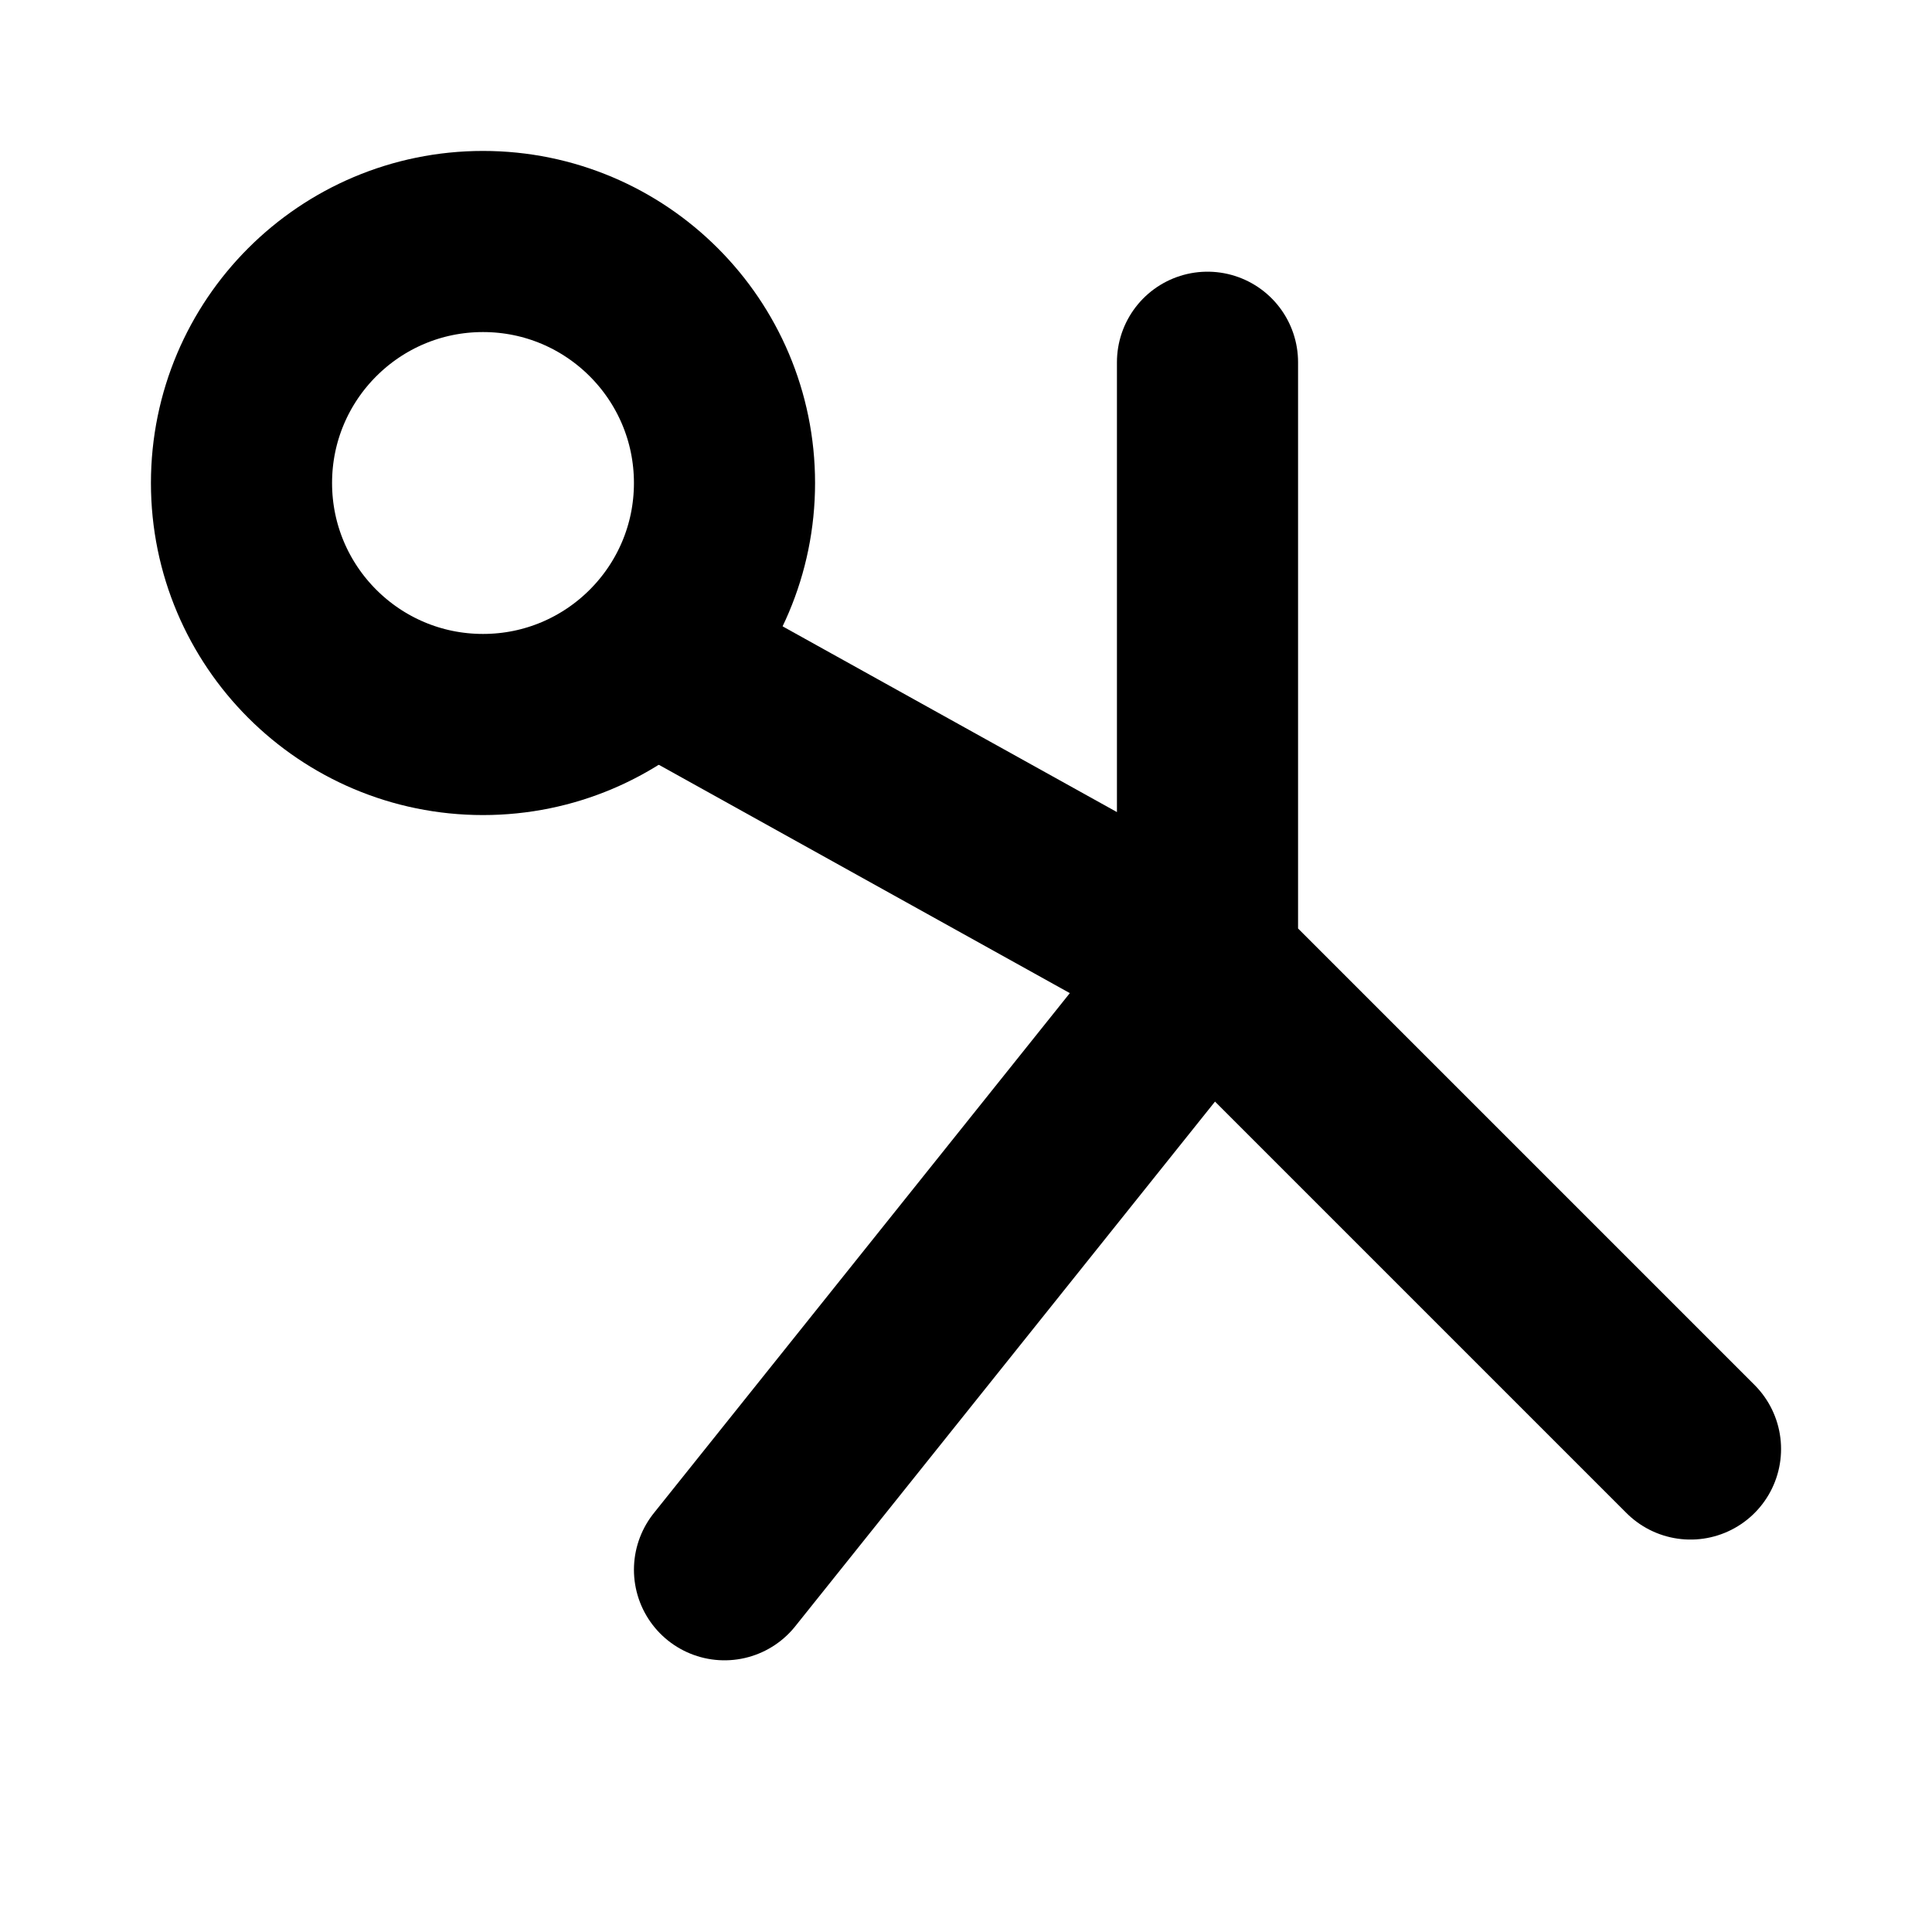
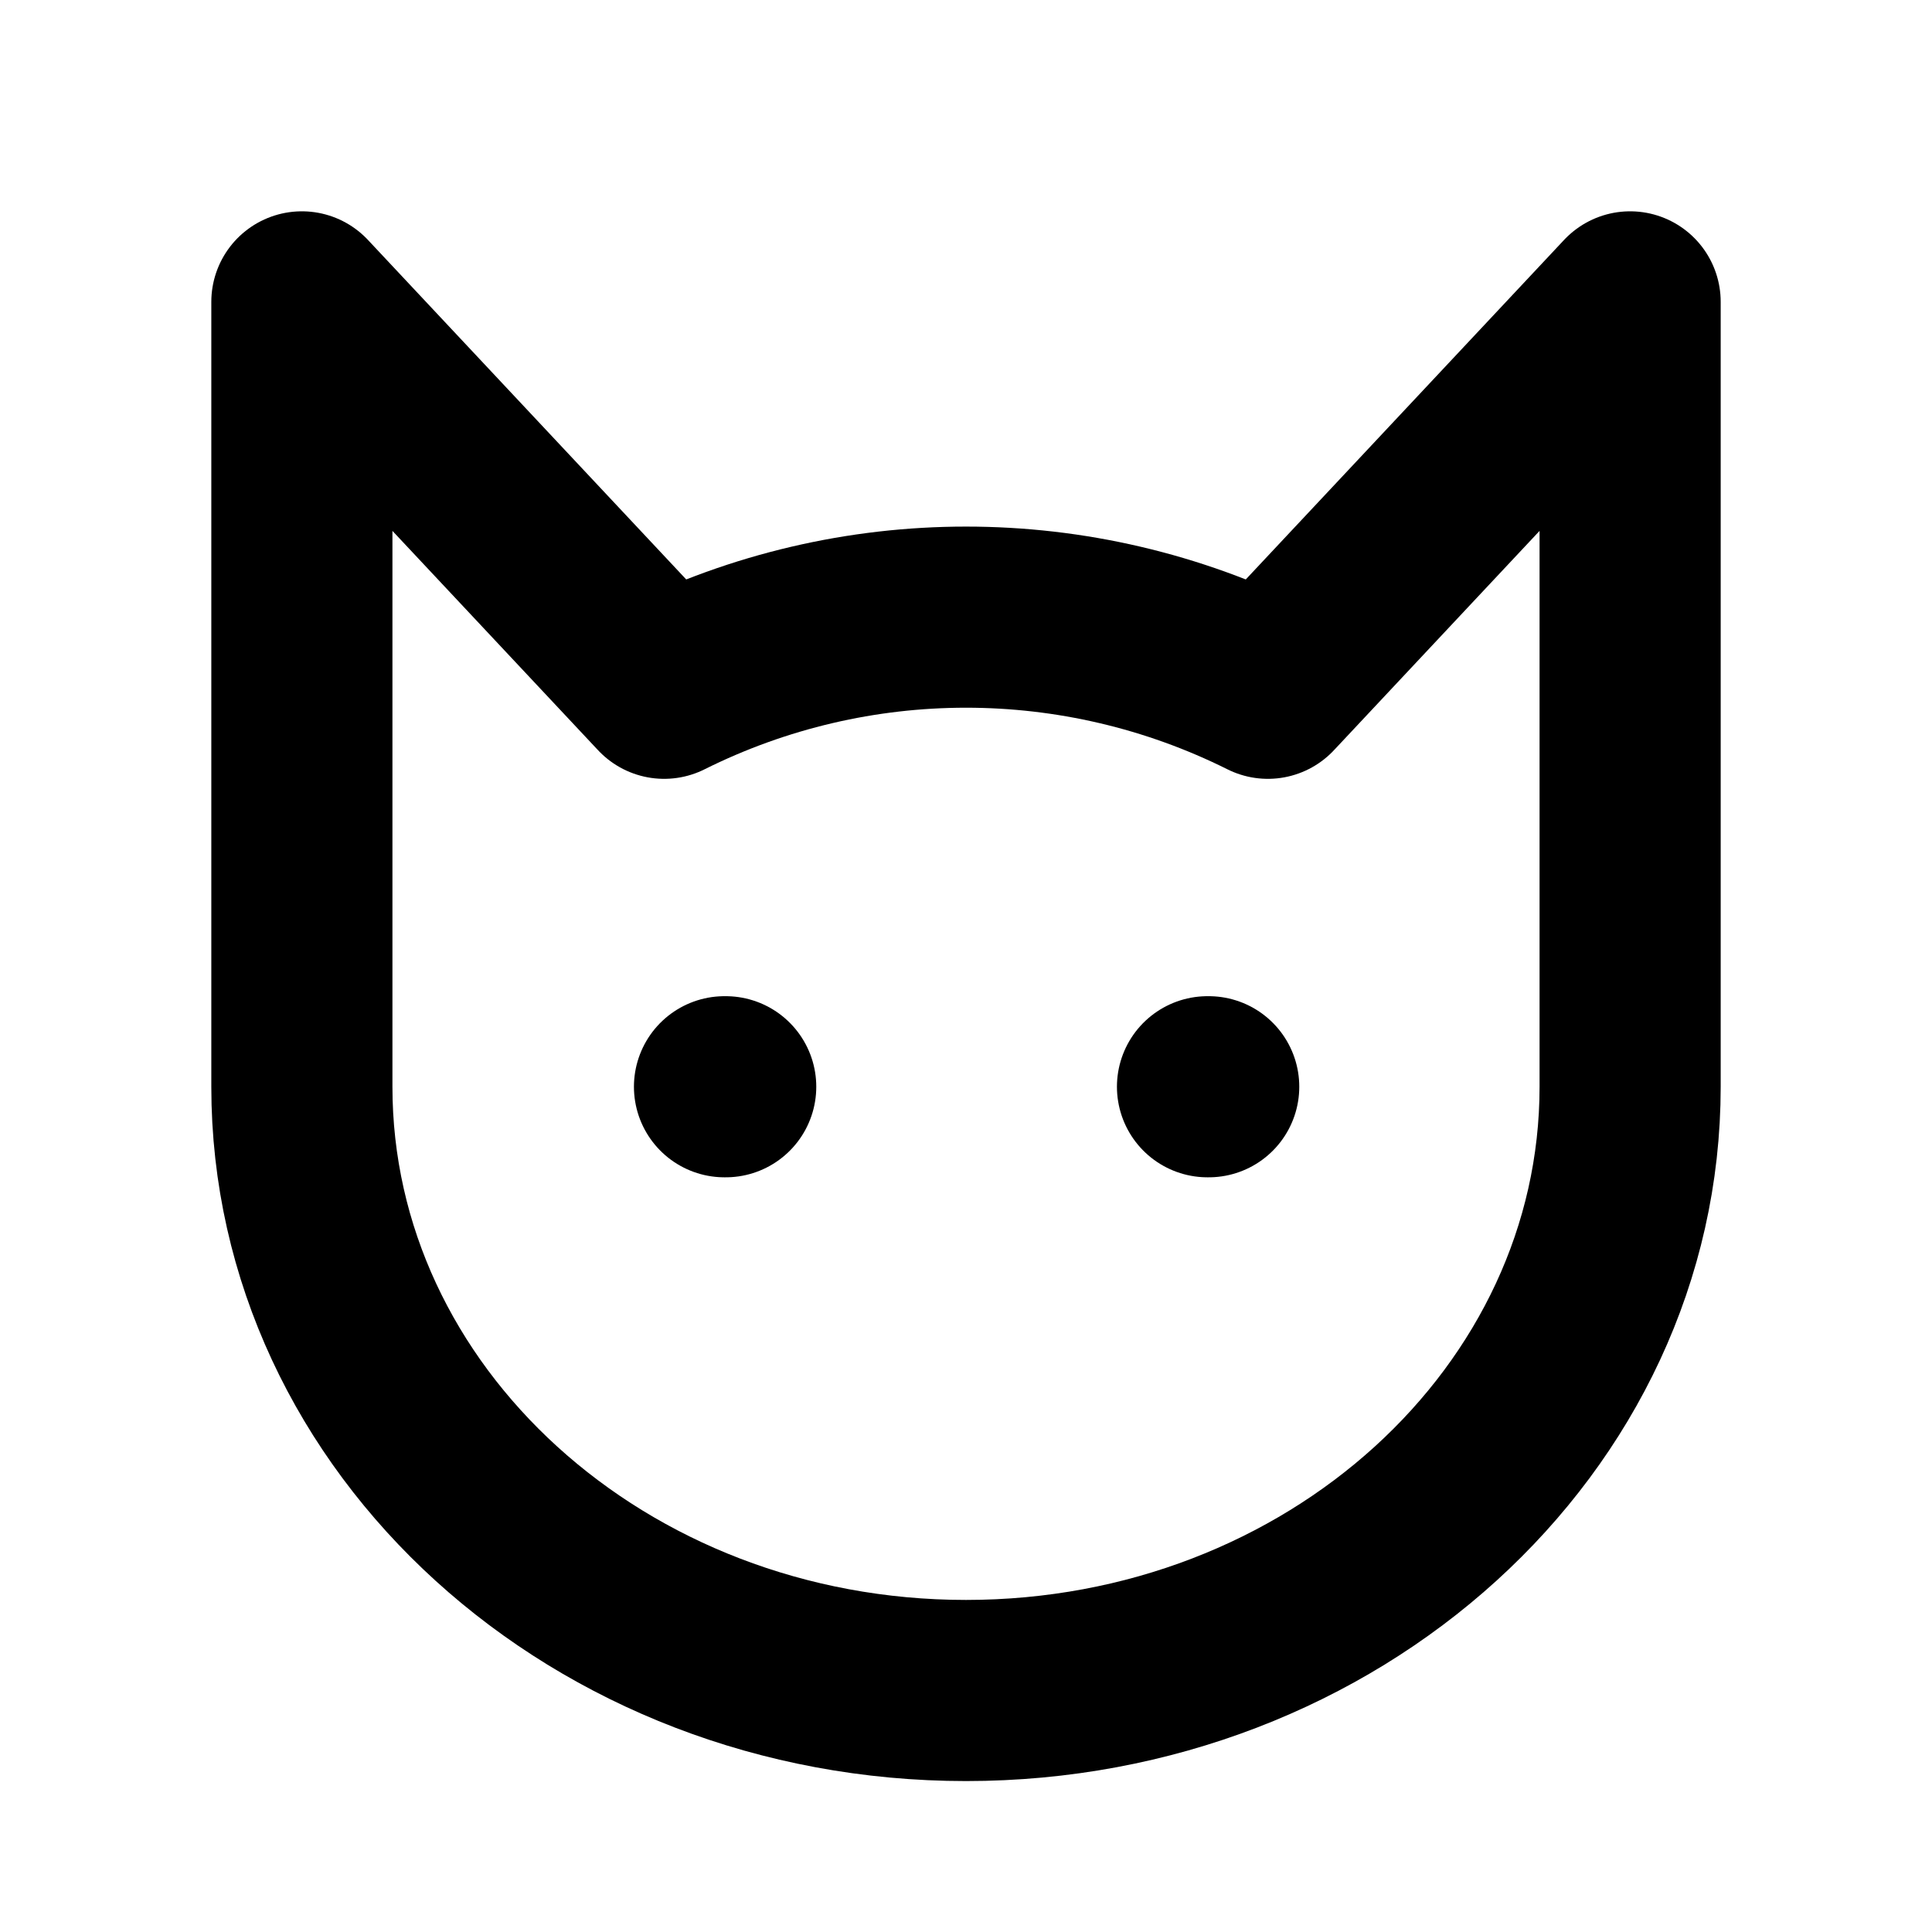
<svg xmlns="http://www.w3.org/2000/svg" width="16" height="16" viewBox="0 0 16 16" fill="none" stroke="currentColor" stroke-width="1.5" stroke-linecap="round" stroke-linejoin="round">
-   <circle cx="4" cy="4" r="2" />
-   <path d="M5.5 5.5L10 8M10 8l-4 5M10 8l4 4M10 8V3" />
+   <path d="M2.5 2.5l3 3.2a5.6 5.6 0 0 1 5 0l3-3.2V9a5.5 5 0 0 1-11 0z" />
+   <path d="M6 9h.01M10 9h.01" />
</svg>
